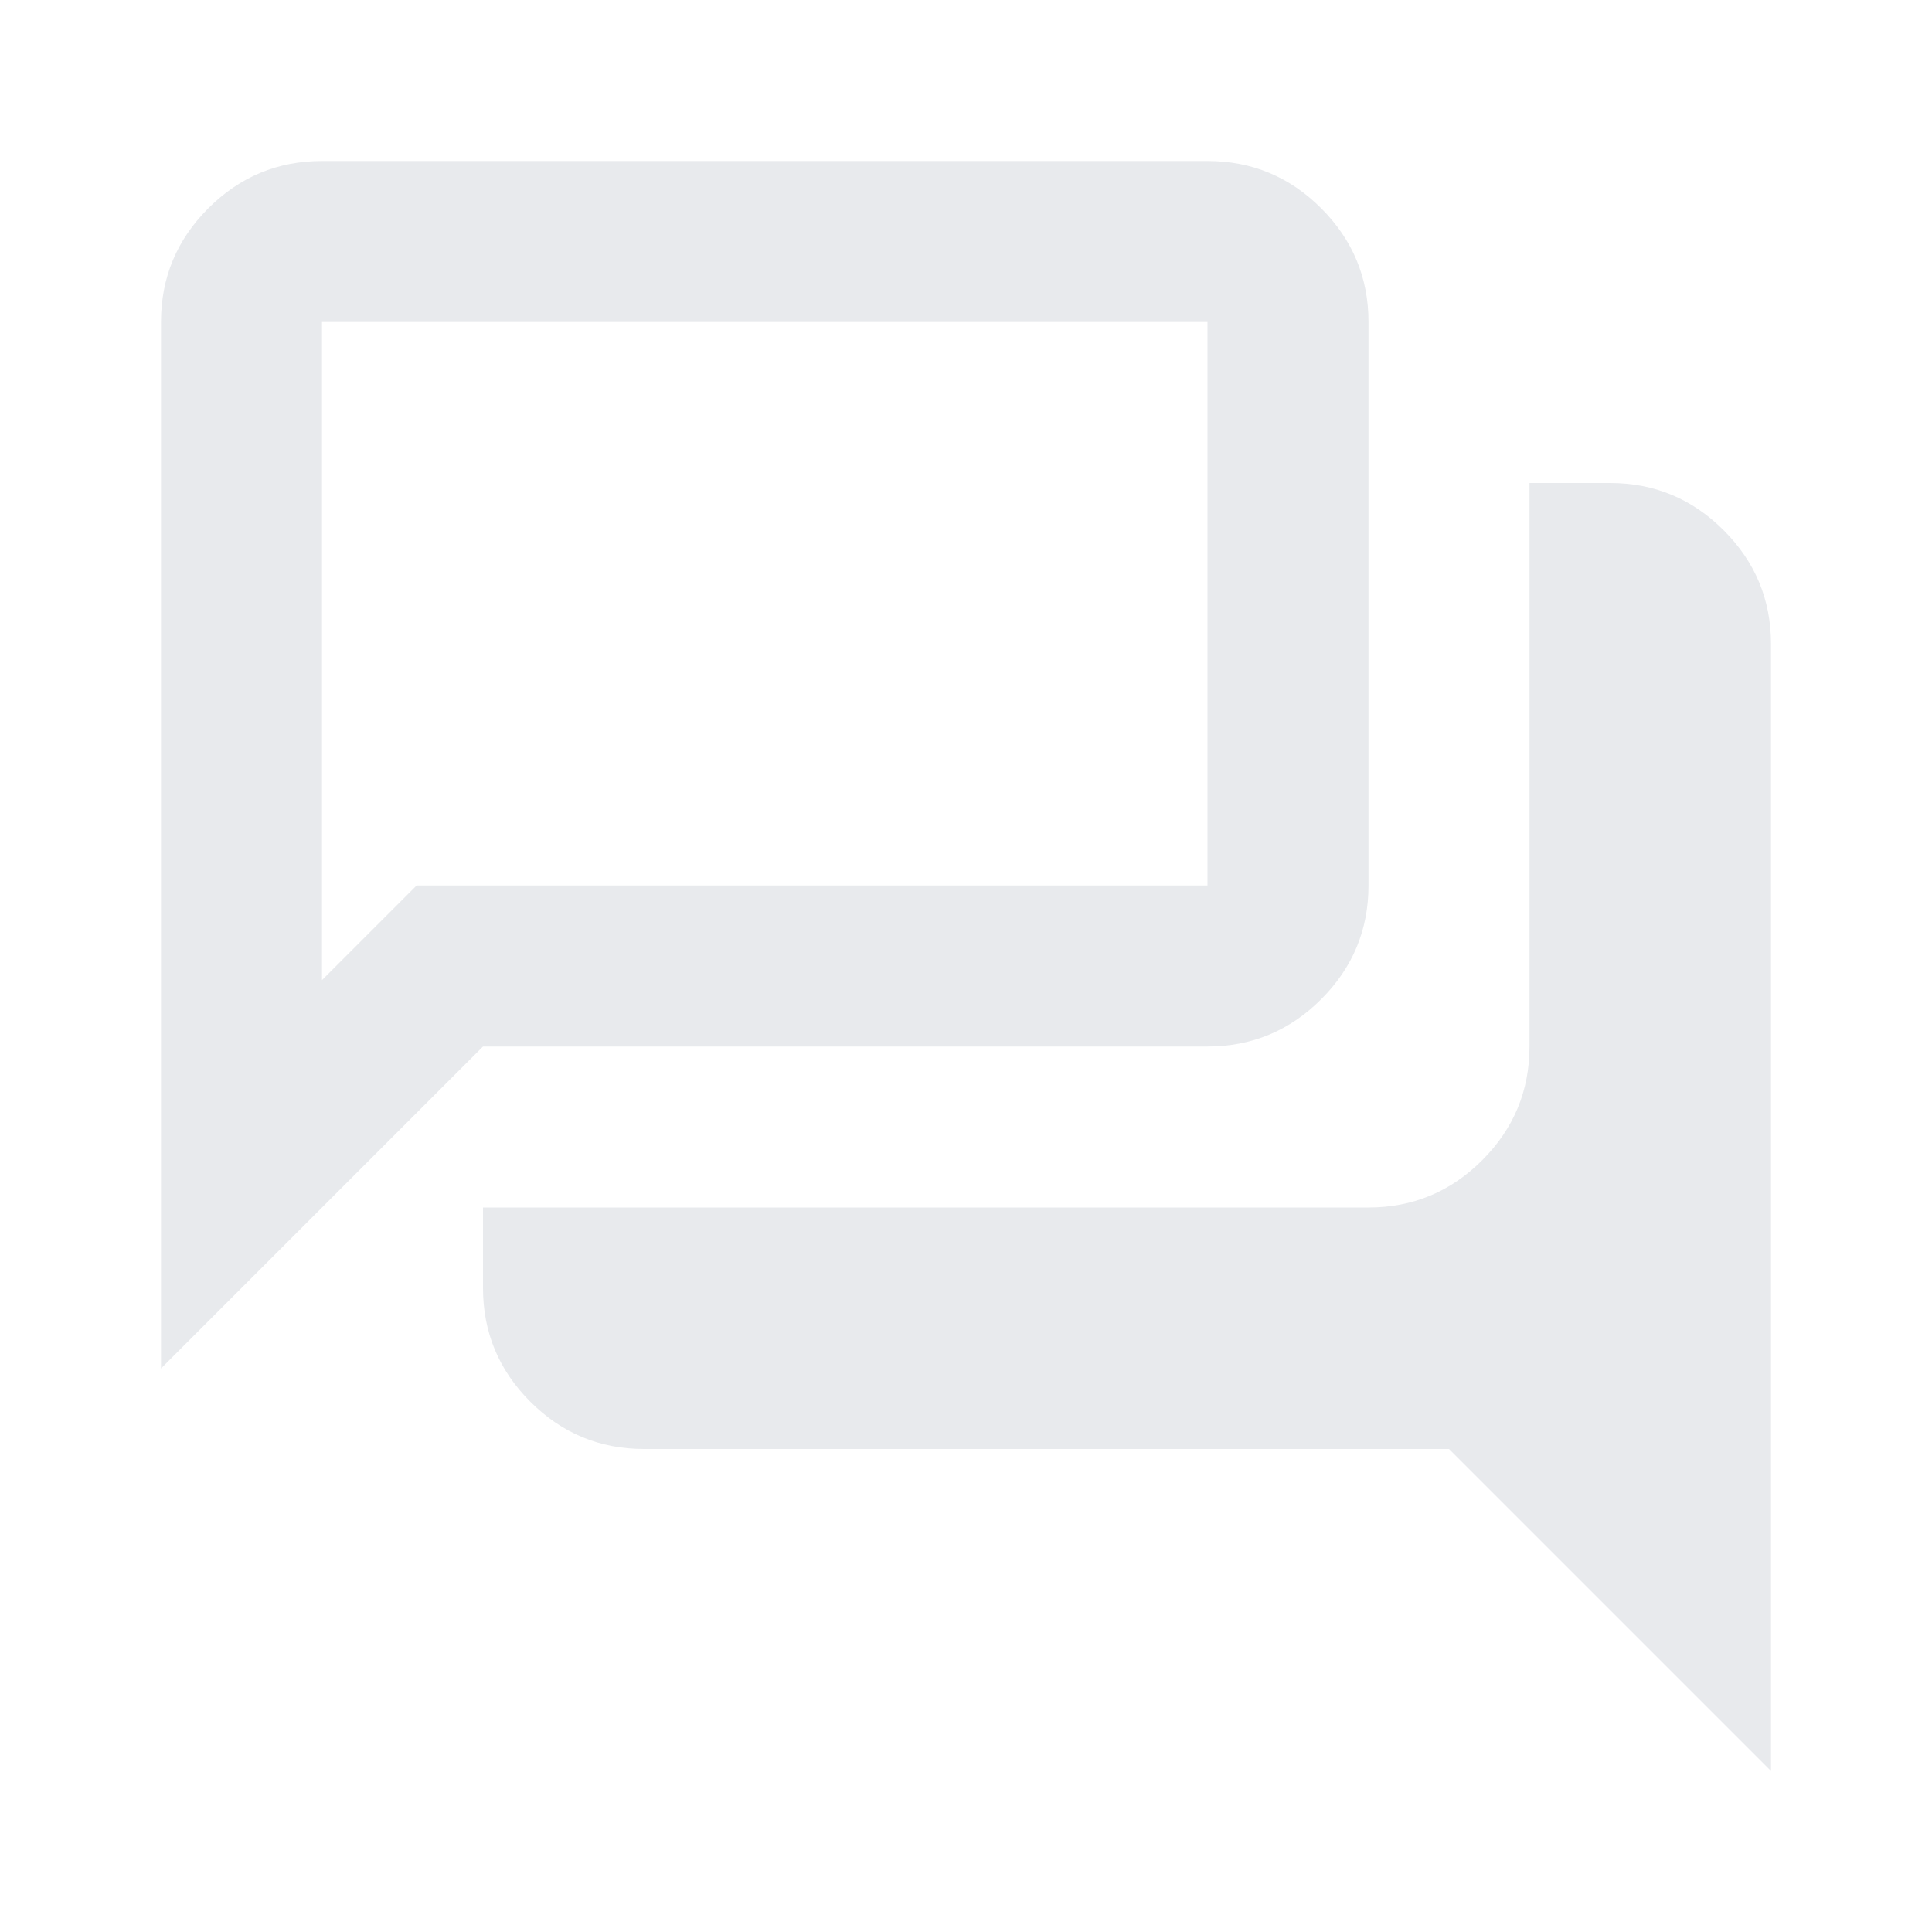
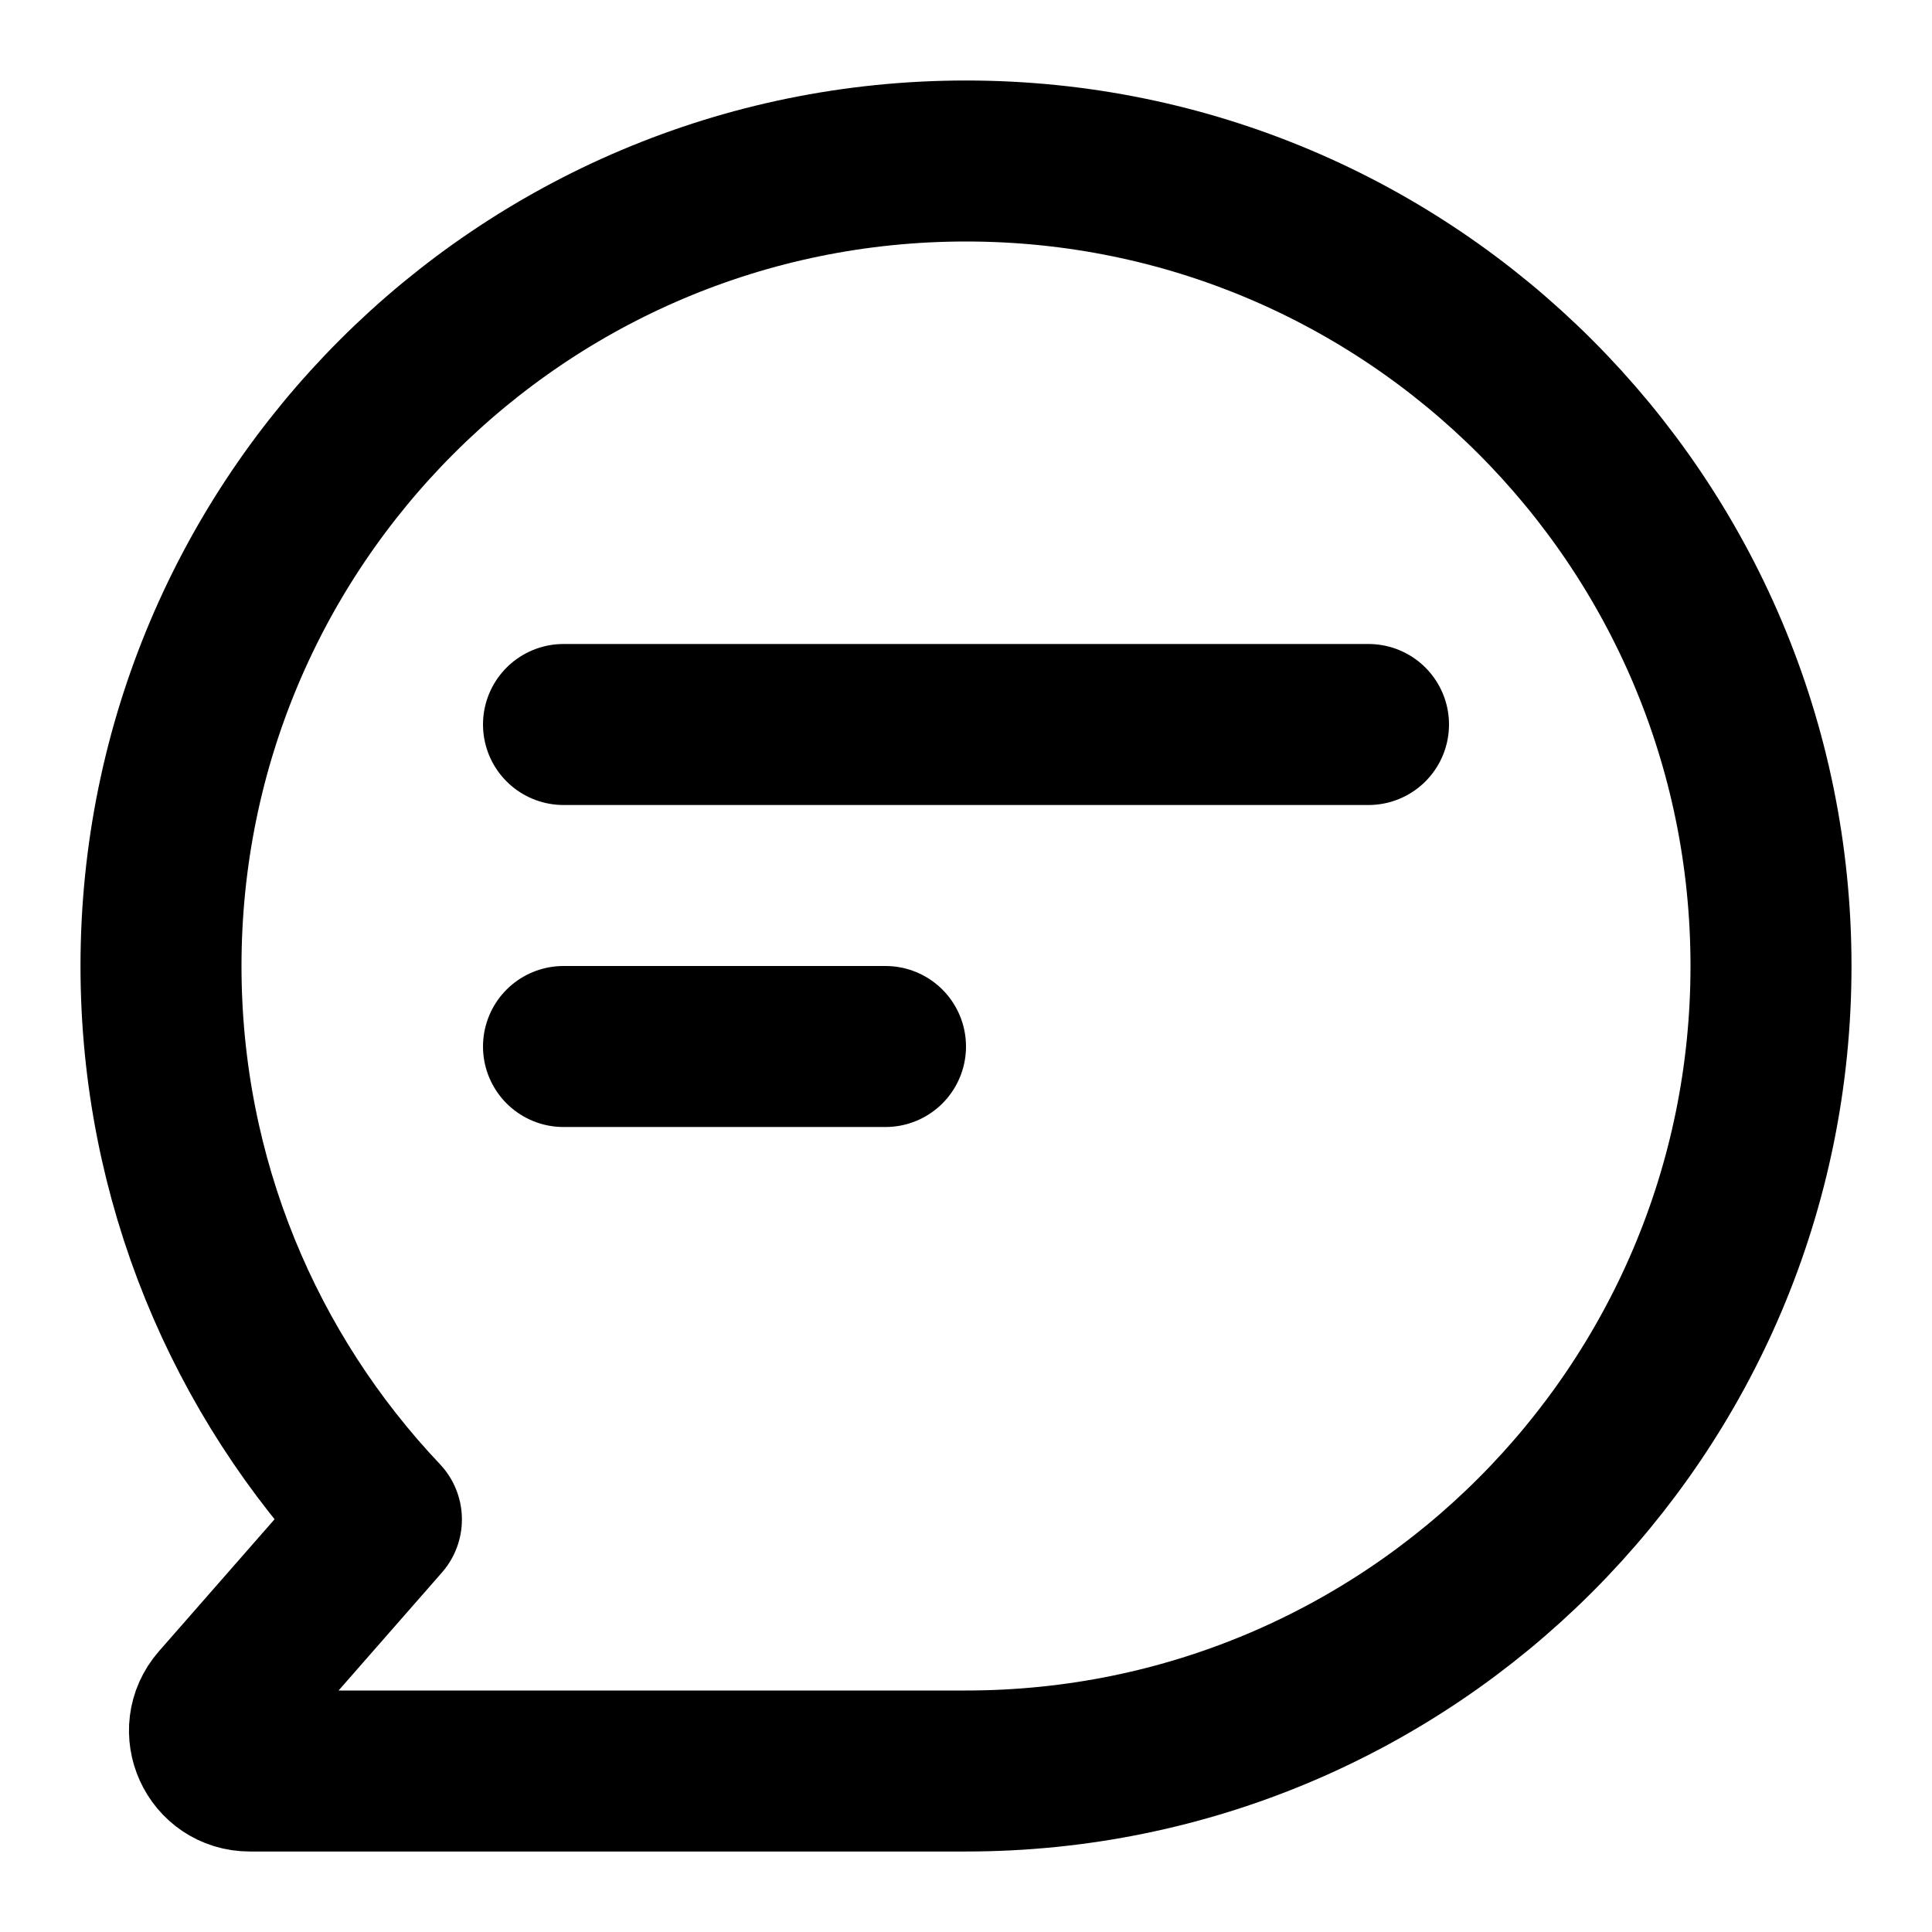
- <svg xmlns="http://www.w3.org/2000/svg" height="24px" viewBox="0 -960 960 960" width="24px" fill="#e8eaed">
-   <path d="M880-80 720-240H320q-33 0-56.5-23.5T240-320v-40h440q33 0 56.5-23.5T760-440v-280h40q33 0 56.5 23.5T880-640v560ZM160-473l47-47h393v-280H160v327ZM80-280v-520q0-33 23.5-56.5T160-880h440q33 0 56.5 23.5T680-800v280q0 33-23.5 56.5T600-440H240L80-280Zm80-240v-280 280Z" />
+ <svg xmlns="http://www.w3.org/2000/svg" width="800px" height="800px" viewBox="0 0 24 24" fill="none">
+   <path d="M12 22C17.523 22 22 17.523 22 12C22 6.477 17.523 2 12 2C6.477 2 2 6.477 2 12C2 14.663 3.041 17.083 4.738 18.875L2.727 21.171C2.444 21.494 2.673 22 3.103 22H12Z" stroke="#000000" stroke-width="2" stroke-linecap="round" stroke-linejoin="round" />
+   <path d="M7 9H17" stroke="#000000" stroke-width="2" stroke-linecap="round" stroke-linejoin="round" />
+   <path d="M7 13H11" stroke="#000000" stroke-width="2" stroke-linecap="round" stroke-linejoin="round" />
</svg>
